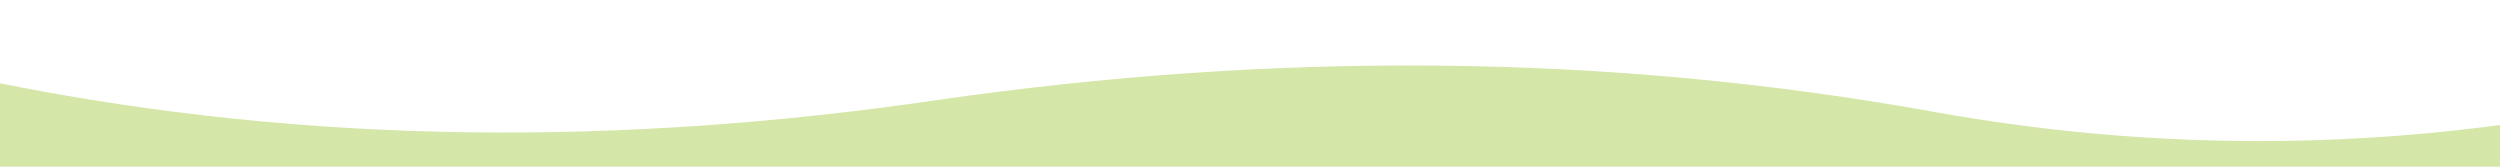
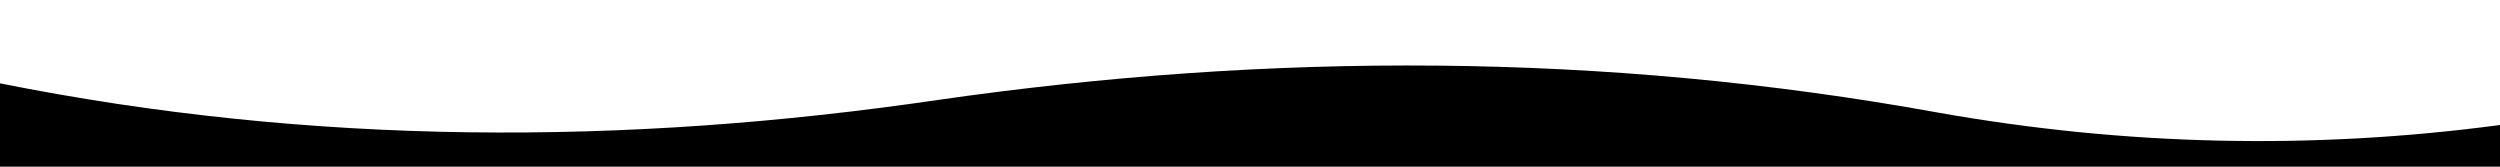
- <svg xmlns="http://www.w3.org/2000/svg" viewBox="0 0 1200 80" fill="#D4E6A8" preserveAspectRatio="none" role="img" aria-label="Wave section divider">
+ <svg xmlns="http://www.w3.org/2000/svg" viewBox="0 0 1200 80" fill="currentColor" preserveAspectRatio="none" role="img" aria-label="Wave section divider">
  <path d="M0 40c150 30 300 30 450 8 160-23 320-23 480 6 90 16 180 18 270 6V80H0z" />
</svg>
